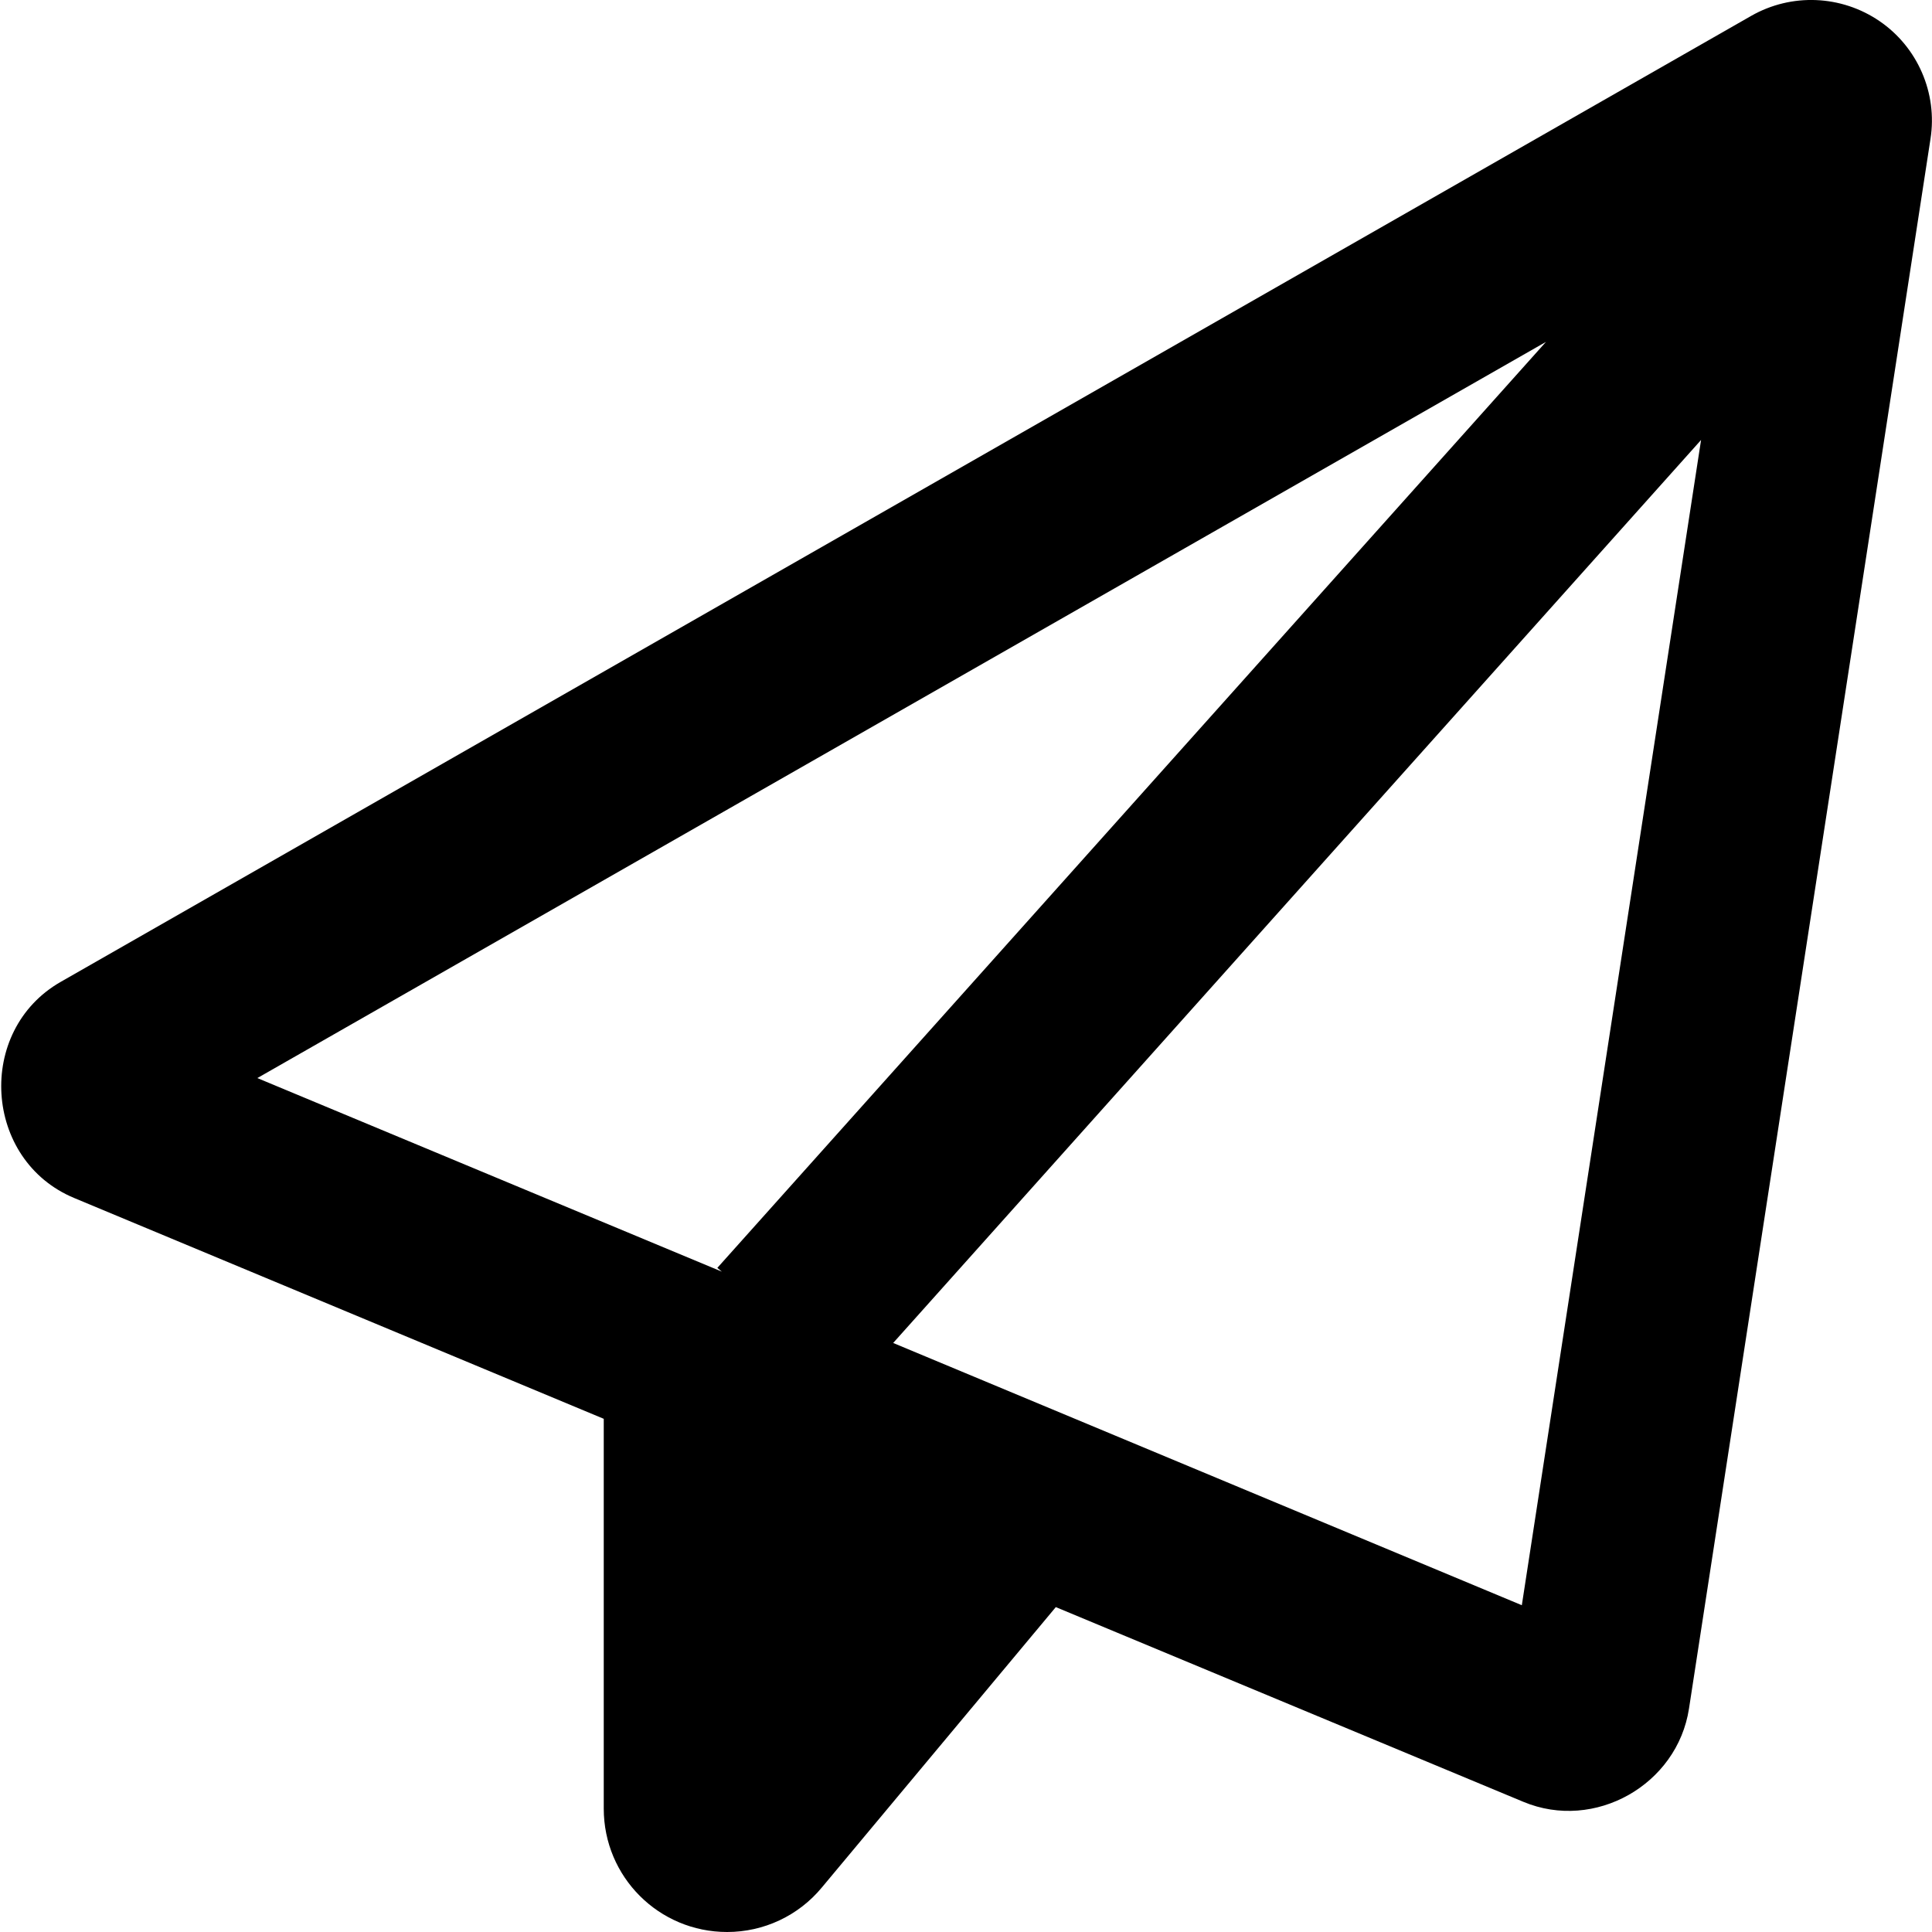
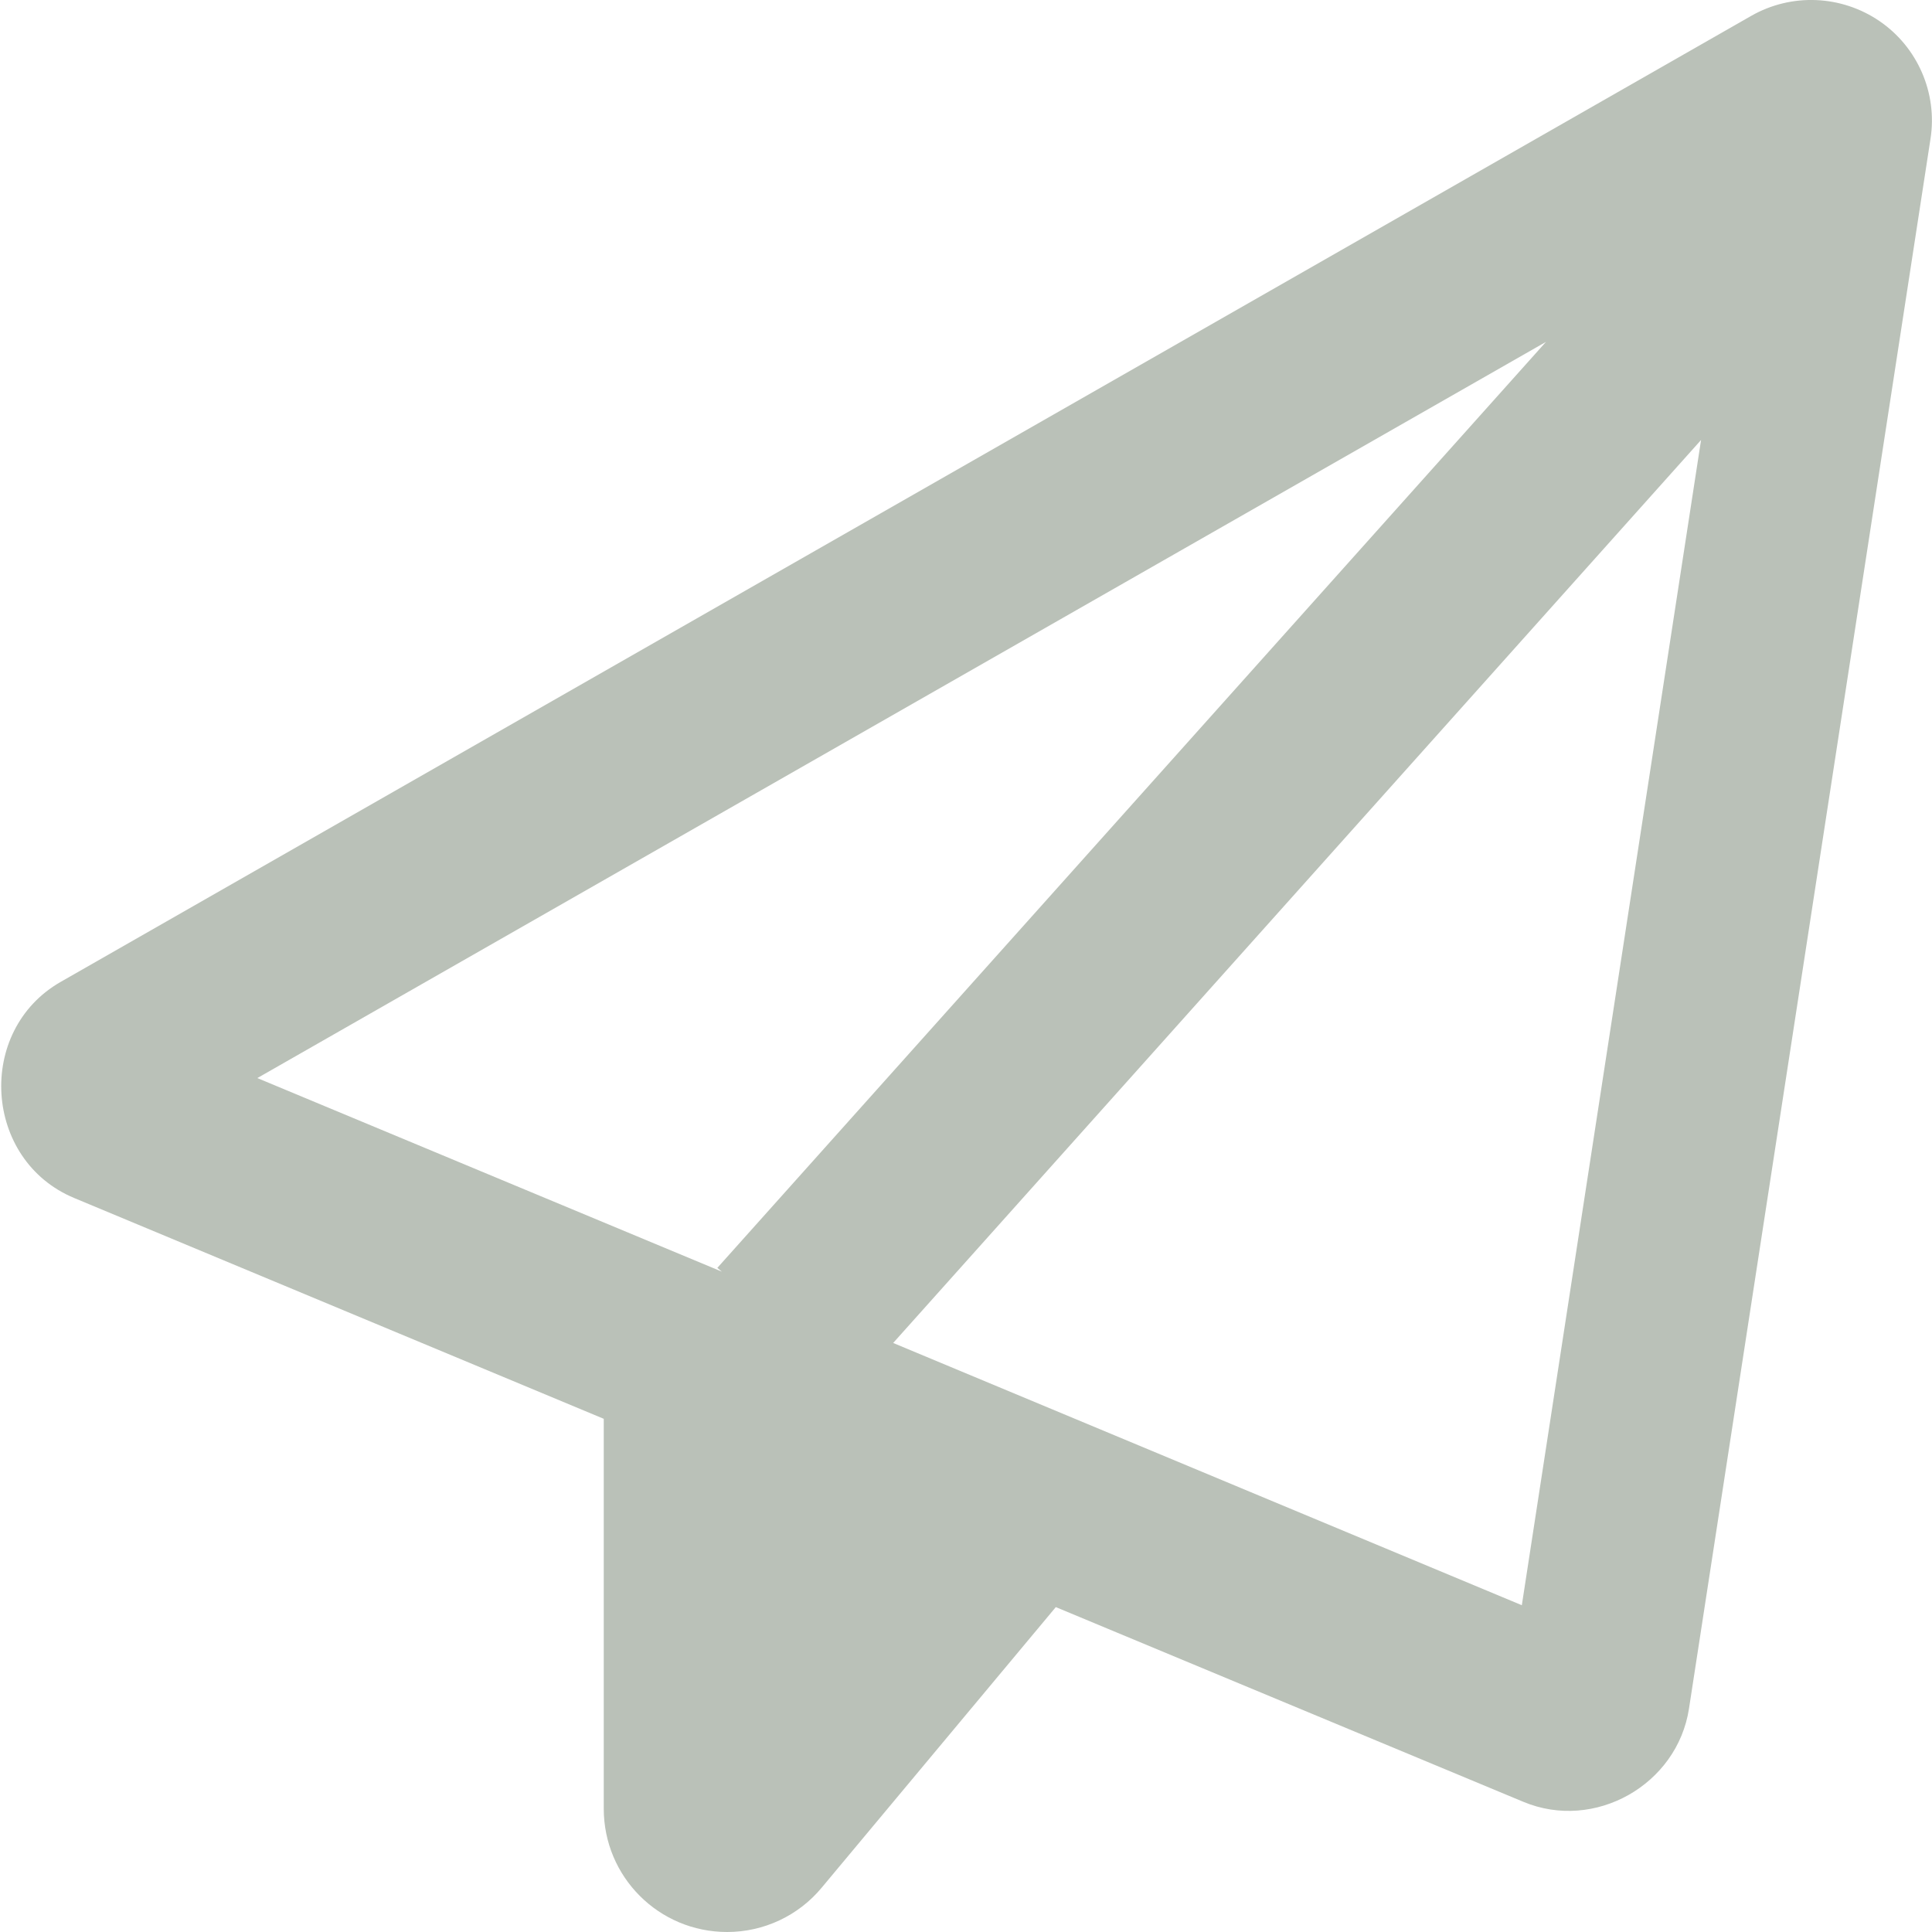
<svg xmlns="http://www.w3.org/2000/svg" height="1em" viewBox="0 0 512 512">
-   <path d="M16.1 260.2c-22.6 12.9-20.5 47.3 3.6 57.3L160 376V479.3c0 18.1 14.6 32.7 32.7 32.7c9.7 0 18.9-4.3 25.1-11.8l62-74.3 123.9 51.6c18.9 7.9 40.8-4.5 43.9-24.7l64-416c1.9-12.1-3.4-24.3-13.5-31.2s-23.3-7.5-34-1.4l-448 256zm52.1 25.5L409.7 90.6 190.1 336l1.2 1L68.2 285.7zM403.3 425.4L236.7 355.9 450.8 116.6 403.3 425.4z" />
+   <path d="M16.1 260.2c-22.6 12.9-20.5 47.3 3.6 57.3L160 376V479.3c0 18.1 14.6 32.7 32.7 32.7c9.7 0 18.9-4.3 25.1-11.8l62-74.3 123.9 51.6c18.9 7.9 40.8-4.5 43.9-24.7l64-416c1.9-12.1-3.4-24.3-13.5-31.2s-23.3-7.5-34-1.4l-448 256zm52.1 25.5L409.7 90.6 190.1 336l1.2 1L68.2 285.7zM403.3 425.4L236.7 355.9 450.8 116.6 403.3 425.4z" fill="#BAC1B8" />
</svg>
